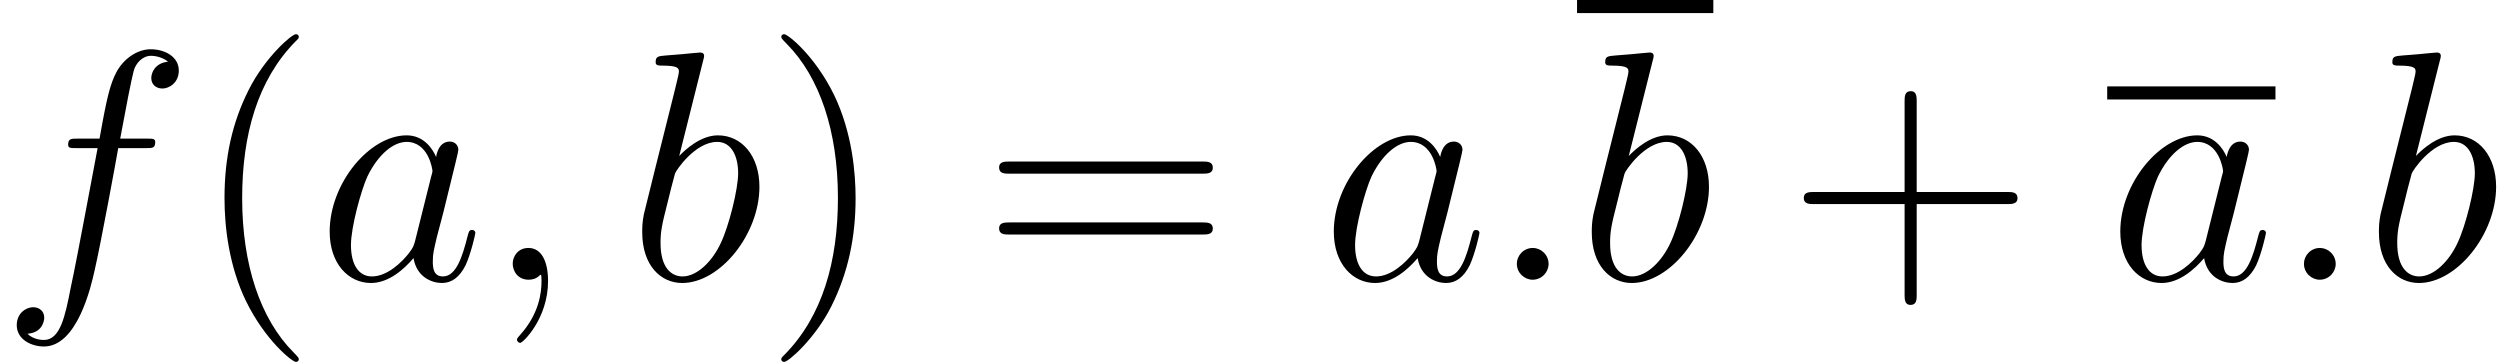
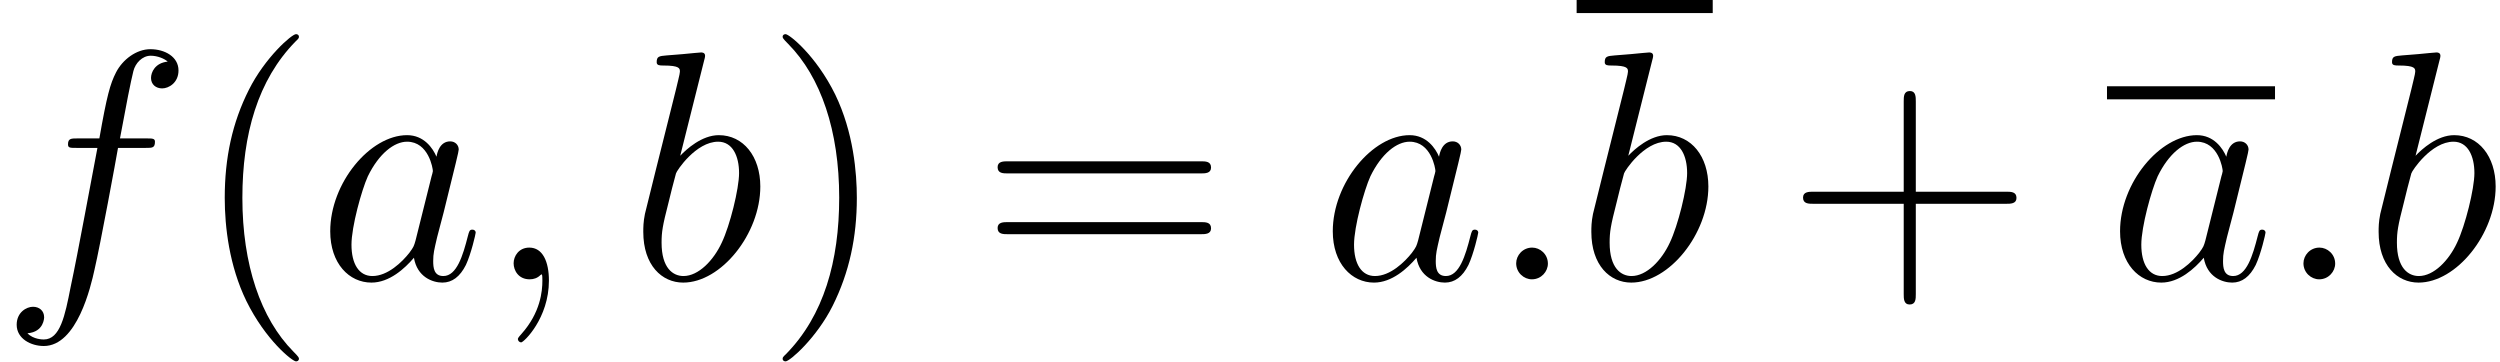
- <svg xmlns="http://www.w3.org/2000/svg" xmlns:xlink="http://www.w3.org/1999/xlink" height="15.831pt" version="1.1" viewBox="187.411 83.201 91.295 13.193" width="109.554pt">
+ <svg xmlns="http://www.w3.org/2000/svg" xmlns:xlink="http://www.w3.org/1999/xlink" height="15.845pt" version="1.1" viewBox="187.411 83.201 91.429 13.204" width="109.715pt">
  <defs>
    <path d="M2.2 -0.574C2.2 -0.921 1.913 -1.16 1.626 -1.16C1.279 -1.16 1.04 -0.873 1.04 -0.586C1.04 -0.239 1.327 0 1.614 0C1.961 0 2.2 -0.287 2.2 -0.574Z" id="g0-58" />
    <path d="M2.331 0.048C2.331 -0.646 2.104 -1.16 1.614 -1.16C1.231 -1.16 1.04 -0.849 1.04 -0.586S1.219 0 1.626 0C1.781 0 1.913 -0.048 2.02 -0.155C2.044 -0.179 2.056 -0.179 2.068 -0.179C2.092 -0.179 2.092 -0.012 2.092 0.048C2.092 0.442 2.02 1.219 1.327 1.997C1.196 2.14 1.196 2.164 1.196 2.188C1.196 2.248 1.255 2.307 1.315 2.307C1.411 2.307 2.331 1.423 2.331 0.048Z" id="g0-59" />
    <path d="M3.599 -1.423C3.539 -1.219 3.539 -1.196 3.371 -0.968C3.108 -0.634 2.582 -0.12 2.02 -0.12C1.53 -0.12 1.255 -0.562 1.255 -1.267C1.255 -1.925 1.626 -3.264 1.853 -3.766C2.26 -4.603 2.821 -5.033 3.288 -5.033C4.077 -5.033 4.232 -4.053 4.232 -3.957C4.232 -3.945 4.196 -3.79 4.184 -3.766L3.599 -1.423ZM4.364 -4.483C4.232 -4.794 3.909 -5.272 3.288 -5.272C1.937 -5.272 0.478 -3.527 0.478 -1.757C0.478 -0.574 1.172 0.12 1.985 0.12C2.642 0.12 3.204 -0.395 3.539 -0.789C3.658 -0.084 4.22 0.12 4.579 0.12S5.224 -0.096 5.44 -0.526C5.631 -0.933 5.798 -1.662 5.798 -1.71C5.798 -1.769 5.75 -1.817 5.679 -1.817C5.571 -1.817 5.559 -1.757 5.511 -1.578C5.332 -0.873 5.105 -0.12 4.615 -0.12C4.268 -0.12 4.244 -0.43 4.244 -0.669C4.244 -0.944 4.28 -1.076 4.388 -1.542C4.471 -1.841 4.531 -2.104 4.627 -2.451C5.069 -4.244 5.177 -4.674 5.177 -4.746C5.177 -4.914 5.045 -5.045 4.866 -5.045C4.483 -5.045 4.388 -4.627 4.364 -4.483Z" id="g0-97" />
    <path d="M2.762 -7.998C2.774 -8.046 2.798 -8.118 2.798 -8.177C2.798 -8.297 2.678 -8.297 2.654 -8.297C2.642 -8.297 2.212 -8.261 1.997 -8.237C1.793 -8.225 1.614 -8.201 1.399 -8.189C1.112 -8.165 1.028 -8.153 1.028 -7.938C1.028 -7.819 1.148 -7.819 1.267 -7.819C1.877 -7.819 1.877 -7.711 1.877 -7.592C1.877 -7.508 1.781 -7.161 1.734 -6.946L1.447 -5.798C1.327 -5.32 0.646 -2.606 0.598 -2.391C0.538 -2.092 0.538 -1.889 0.538 -1.734C0.538 -0.514 1.219 0.12 1.997 0.12C3.383 0.12 4.818 -1.662 4.818 -3.395C4.818 -4.495 4.196 -5.272 3.3 -5.272C2.678 -5.272 2.116 -4.758 1.889 -4.519L2.762 -7.998ZM2.008 -0.12C1.626 -0.12 1.207 -0.406 1.207 -1.339C1.207 -1.734 1.243 -1.961 1.459 -2.798C1.494 -2.953 1.686 -3.718 1.734 -3.873C1.757 -3.969 2.463 -5.033 3.276 -5.033C3.802 -5.033 4.041 -4.507 4.041 -3.885C4.041 -3.312 3.706 -1.961 3.407 -1.339C3.108 -0.693 2.558 -0.12 2.008 -0.12Z" id="g0-98" />
    <path d="M5.332 -4.806C5.571 -4.806 5.667 -4.806 5.667 -5.033C5.667 -5.153 5.571 -5.153 5.356 -5.153H4.388C4.615 -6.384 4.782 -7.233 4.878 -7.615C4.949 -7.902 5.2 -8.177 5.511 -8.177C5.762 -8.177 6.013 -8.07 6.133 -7.962C5.667 -7.914 5.523 -7.568 5.523 -7.364C5.523 -7.125 5.703 -6.982 5.93 -6.982C6.169 -6.982 6.528 -7.185 6.528 -7.639C6.528 -8.141 6.025 -8.416 5.499 -8.416C4.985 -8.416 4.483 -8.034 4.244 -7.568C4.029 -7.149 3.909 -6.719 3.634 -5.153H2.833C2.606 -5.153 2.487 -5.153 2.487 -4.937C2.487 -4.806 2.558 -4.806 2.798 -4.806H3.563C3.347 -3.694 2.857 -0.992 2.582 0.287C2.379 1.327 2.2 2.2 1.602 2.2C1.566 2.2 1.219 2.2 1.004 1.973C1.614 1.925 1.614 1.399 1.614 1.387C1.614 1.148 1.435 1.004 1.207 1.004C0.968 1.004 0.61 1.207 0.61 1.662C0.61 2.176 1.136 2.439 1.602 2.439C2.821 2.439 3.324 0.251 3.455 -0.347C3.67 -1.267 4.256 -4.447 4.316 -4.806H5.332Z" id="g0-102" />
    <path d="M3.885 2.905C3.885 2.869 3.885 2.845 3.682 2.642C2.487 1.435 1.817 -0.538 1.817 -2.977C1.817 -5.296 2.379 -7.293 3.766 -8.703C3.885 -8.811 3.885 -8.835 3.885 -8.871C3.885 -8.942 3.826 -8.966 3.778 -8.966C3.622 -8.966 2.642 -8.106 2.056 -6.934C1.447 -5.727 1.172 -4.447 1.172 -2.977C1.172 -1.913 1.339 -0.49 1.961 0.789C2.666 2.224 3.646 3.001 3.778 3.001C3.826 3.001 3.885 2.977 3.885 2.905Z" id="g1-40" />
    <path d="M3.371 -2.977C3.371 -3.885 3.252 -5.368 2.582 -6.755C1.877 -8.189 0.897 -8.966 0.765 -8.966C0.717 -8.966 0.658 -8.942 0.658 -8.871C0.658 -8.835 0.658 -8.811 0.861 -8.608C2.056 -7.4 2.726 -5.428 2.726 -2.989C2.726 -0.669 2.164 1.327 0.777 2.738C0.658 2.845 0.658 2.869 0.658 2.905C0.658 2.977 0.717 3.001 0.765 3.001C0.921 3.001 1.901 2.14 2.487 0.968C3.096 -0.251 3.371 -1.542 3.371 -2.977Z" id="g1-41" />
    <path d="M4.77 -2.762H8.07C8.237 -2.762 8.452 -2.762 8.452 -2.977C8.452 -3.204 8.249 -3.204 8.07 -3.204H4.77V-6.504C4.77 -6.671 4.77 -6.886 4.555 -6.886C4.328 -6.886 4.328 -6.683 4.328 -6.504V-3.204H1.028C0.861 -3.204 0.646 -3.204 0.646 -2.989C0.646 -2.762 0.849 -2.762 1.028 -2.762H4.328V0.538C4.328 0.705 4.328 0.921 4.543 0.921C4.77 0.921 4.77 0.717 4.77 0.538V-2.762Z" id="g1-43" />
    <path d="M8.07 -3.873C8.237 -3.873 8.452 -3.873 8.452 -4.089C8.452 -4.316 8.249 -4.316 8.07 -4.316H1.028C0.861 -4.316 0.646 -4.316 0.646 -4.101C0.646 -3.873 0.849 -3.873 1.028 -3.873H8.07ZM8.07 -1.65C8.237 -1.65 8.452 -1.65 8.452 -1.865C8.452 -2.092 8.249 -2.092 8.07 -2.092H1.028C0.861 -2.092 0.646 -2.092 0.646 -1.877C0.646 -1.65 0.849 -1.65 1.028 -1.65H8.07Z" id="g1-61" />
  </defs>
  <g id="page1">
    <use x="187.411" xlink:href="#g0-102" y="93.416" />
-     <use x="194.436" xlink:href="#g1-40" y="93.416" />
-     <use x="198.971" xlink:href="#g0-97" y="93.416" />
-     <use x="205.093" xlink:href="#g0-59" y="93.416" />
-     <use x="210.325" xlink:href="#g0-98" y="93.416" />
-     <use x="215.284" xlink:href="#g1-41" y="93.416" />
+     <use x="194.458" xlink:href="#g1-40" y="93.416" />
+     <use x="199.01" xlink:href="#g0-97" y="93.416" />
+     <use x="205.155" xlink:href="#g0-59" y="93.416" />
+     <use x="210.399" xlink:href="#g0-98" y="93.416" />
+     <use x="215.376" xlink:href="#g1-41" y="93.416" />
    <use x="223.249" xlink:href="#g1-61" y="93.416" />
-     <use x="235.641" xlink:href="#g0-97" y="93.416" />
-     <use x="241.763" xlink:href="#g0-58" y="93.416" />
-     <rect height="0.478" width="4.977" x="245.002" y="83.201" />
-     <use x="245.002" xlink:href="#g0-98" y="93.416" />
-     <use x="252.636" xlink:href="#g1-43" y="93.416" />
-     <rect height="0.478" width="6.145" x="264.363" y="86.356" />
-     <use x="264.363" xlink:href="#g0-97" y="93.416" />
-     <use x="270.508" xlink:href="#g0-58" y="93.416" />
-     <use x="273.748" xlink:href="#g0-98" y="93.416" />
+     <use x="235.675" xlink:href="#g0-97" y="93.416" />
+     <use x="241.82" xlink:href="#g0-58" y="93.416" />
+     <rect height="0.478" width="4.977" x="245.071" y="83.201" />
+     <use x="245.071" xlink:href="#g0-98" y="93.416" />
+     <use x="252.705" xlink:href="#g1-43" y="93.416" />
+     <rect height="0.478" width="6.145" x="264.467" y="86.356" />
+     <use x="264.467" xlink:href="#g0-97" y="93.416" />
+     <use x="270.612" xlink:href="#g0-58" y="93.416" />
+     <use x="273.863" xlink:href="#g0-98" y="93.416" />
  </g>
</svg>
